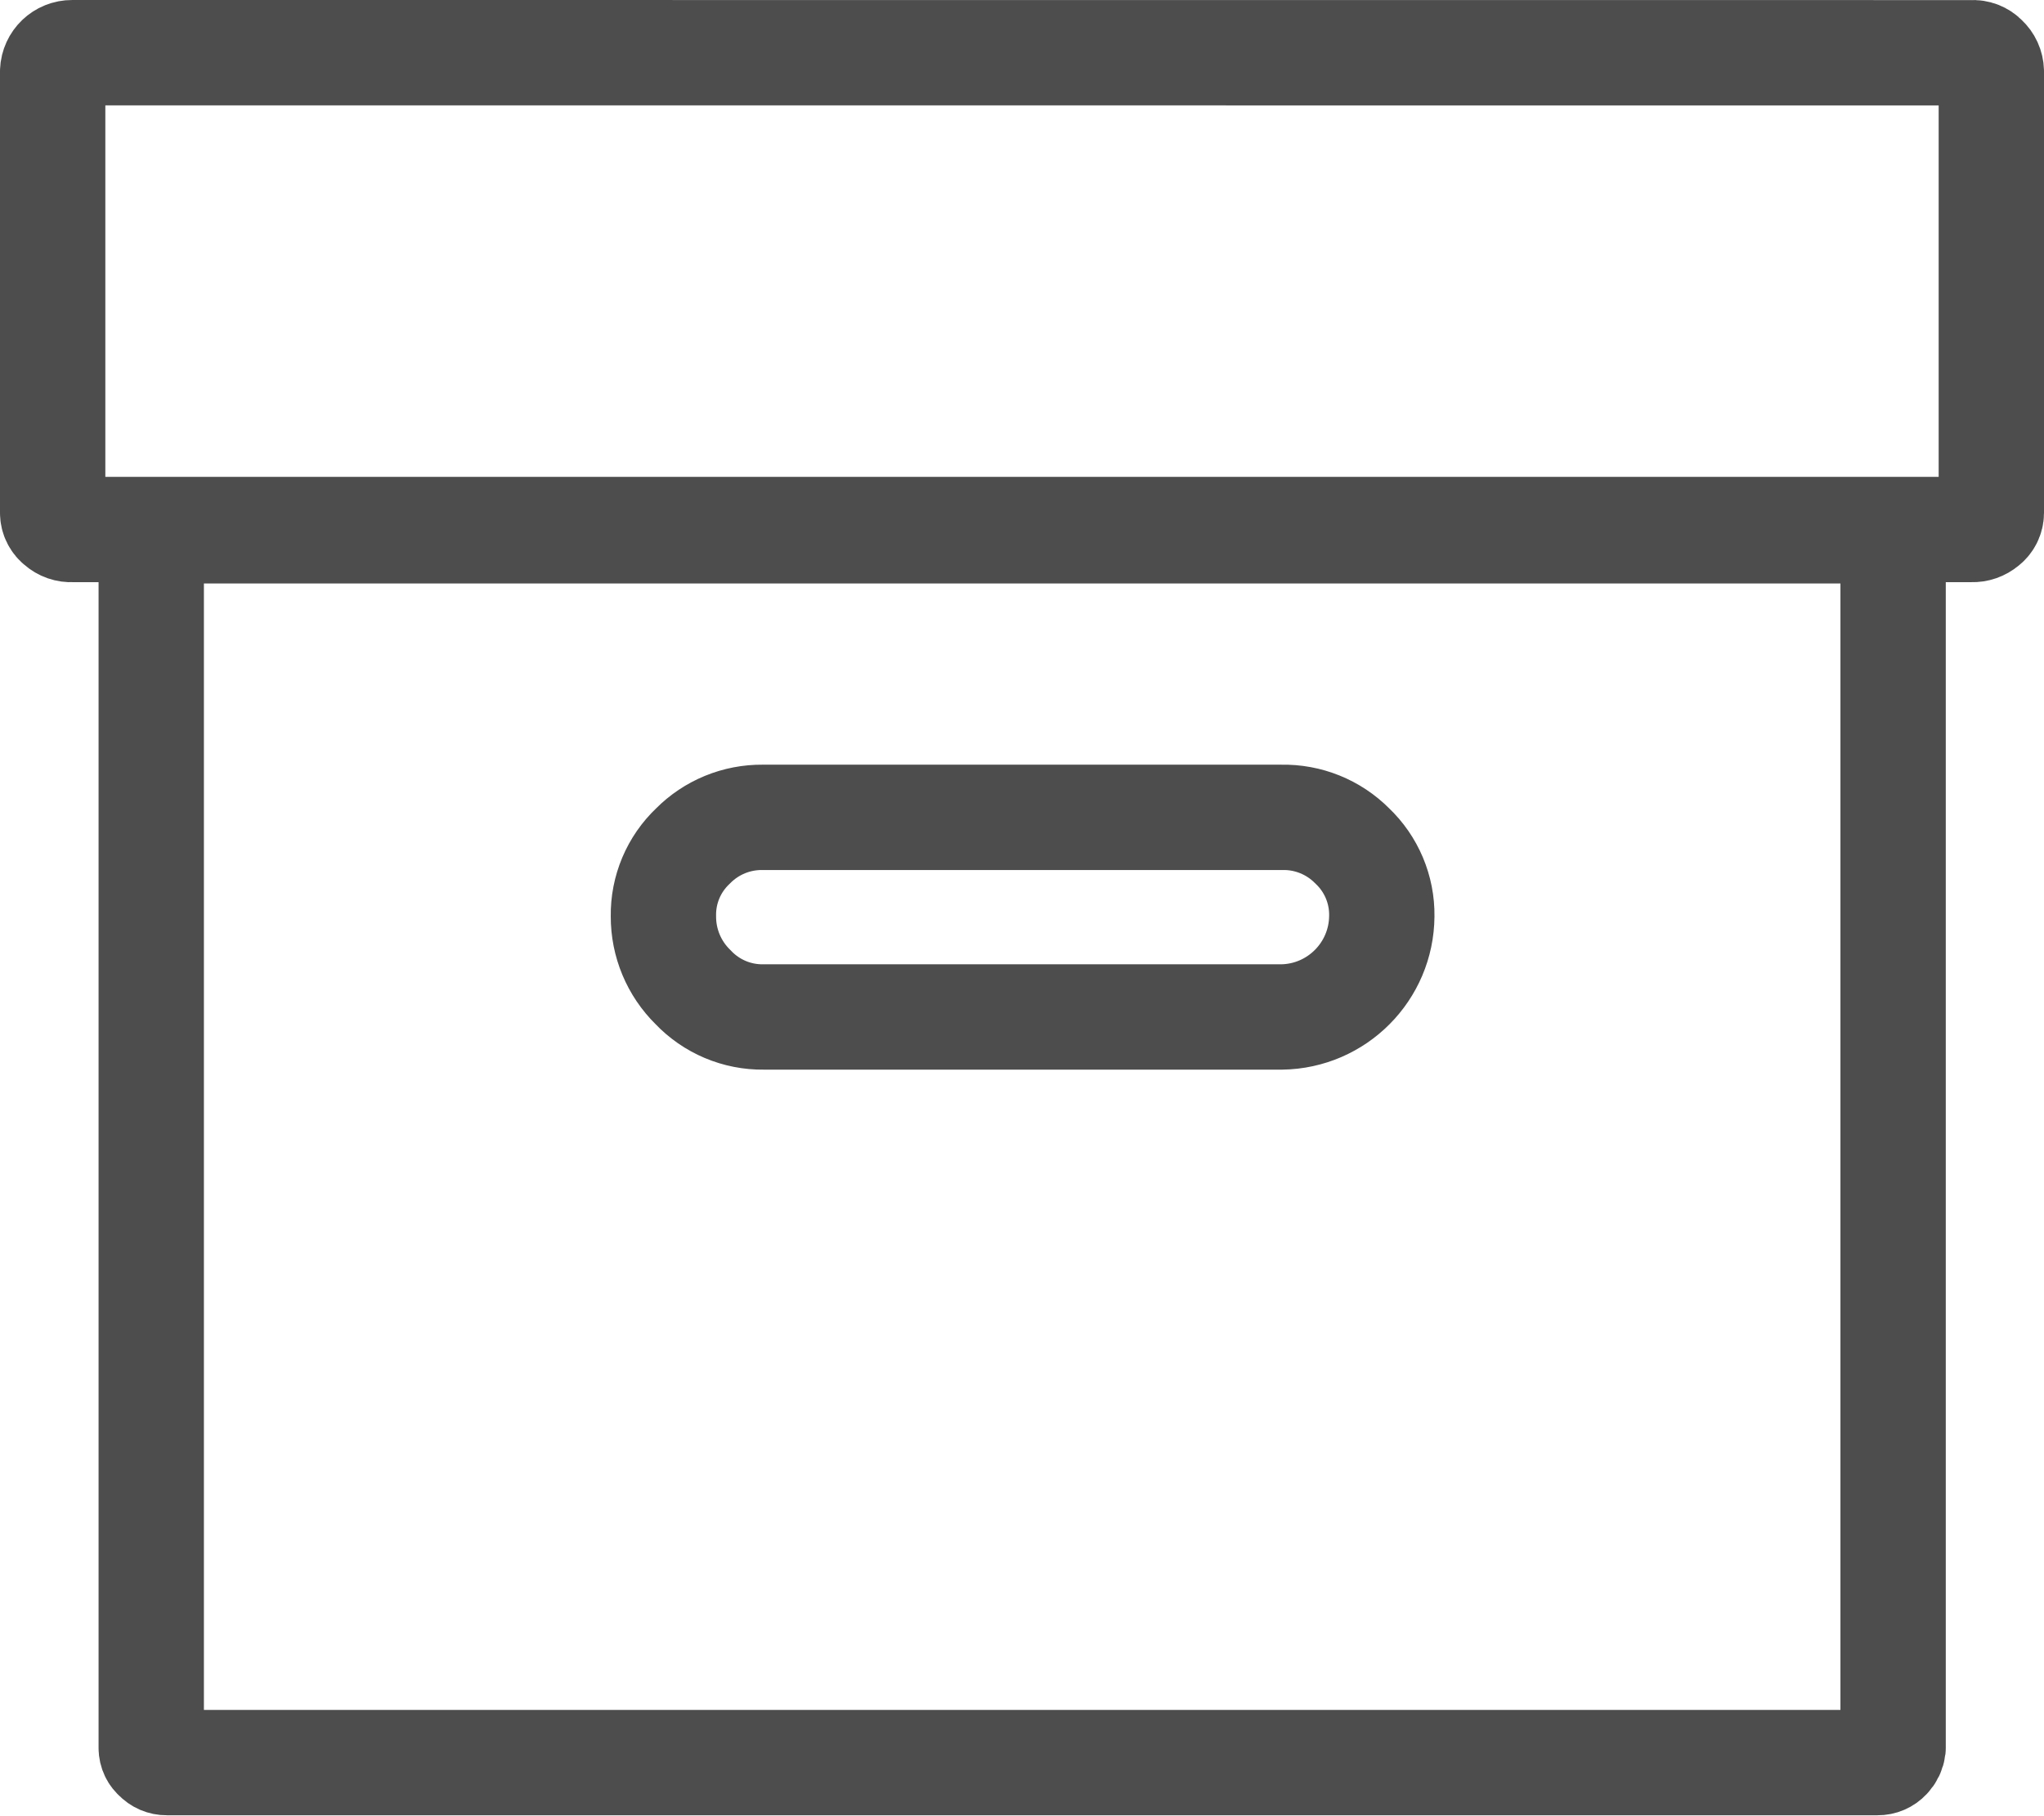
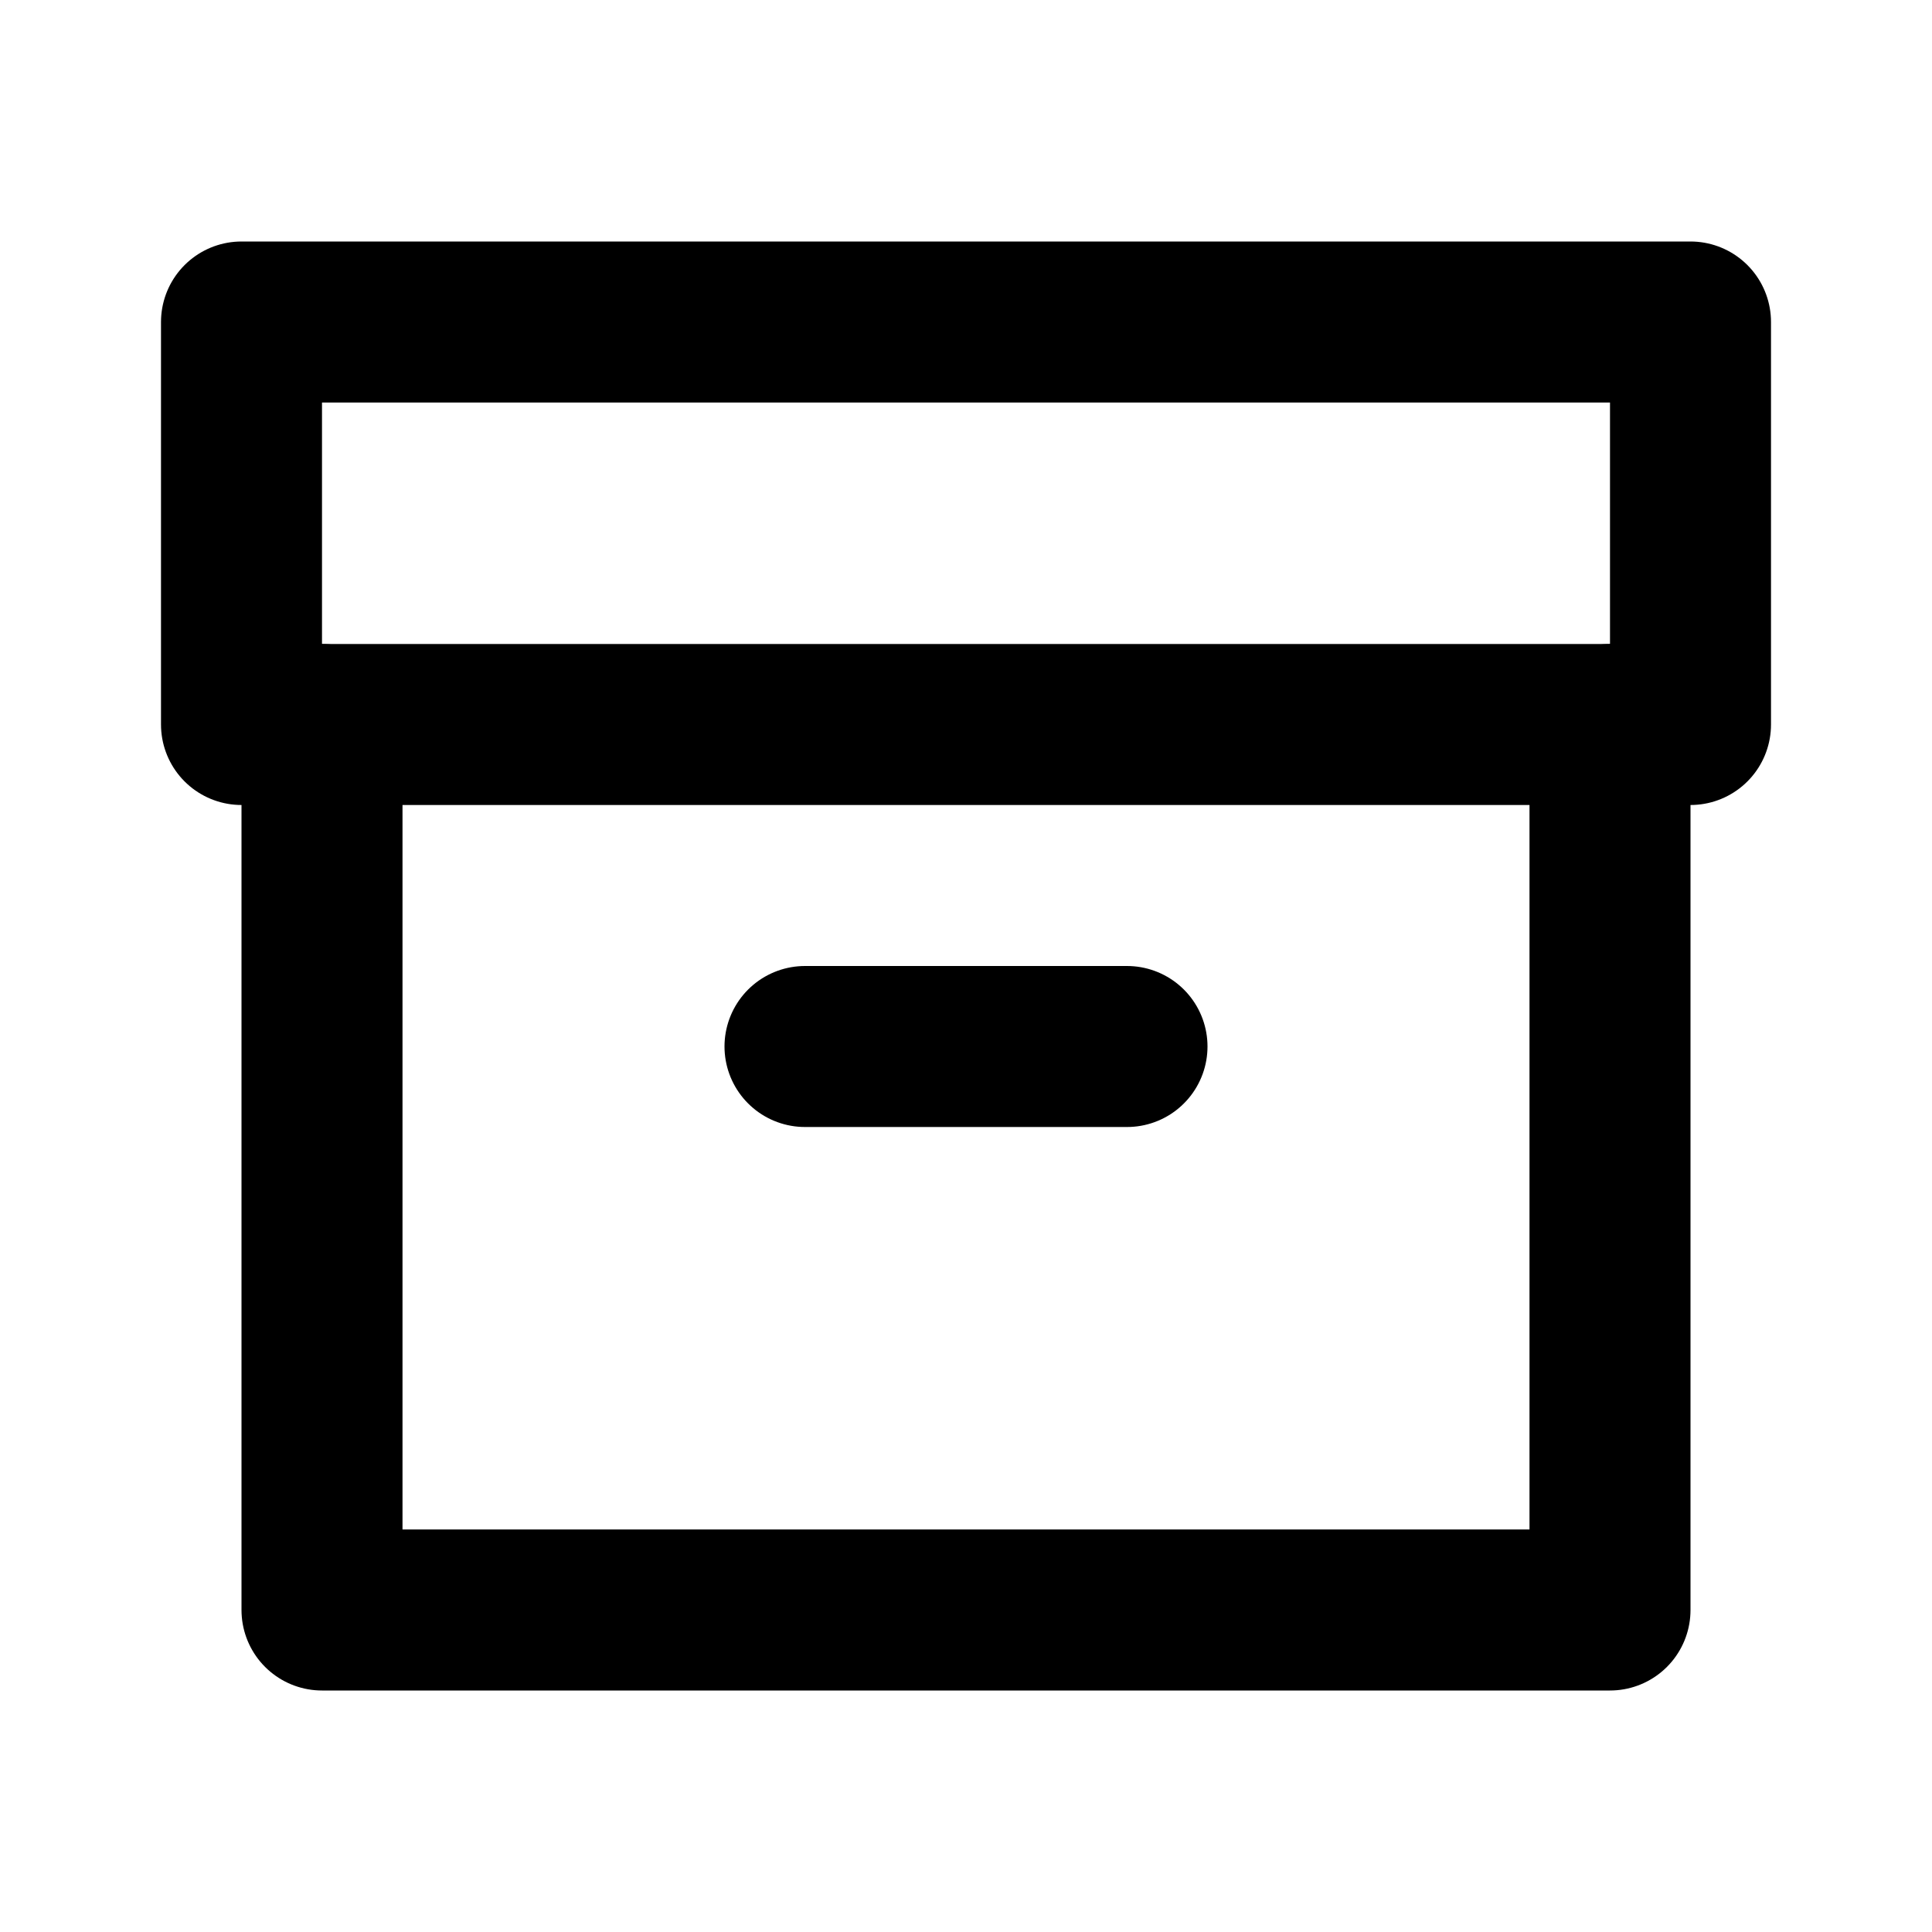
- <svg xmlns="http://www.w3.org/2000/svg" width="23.286" height="20.684" viewBox="0 0 23.286 20.684">
-   <defs>
-     <style>
-       .cls-1 {
-         fill: none;
-         stroke: #4d4d4d;
-         stroke-linecap: round;
-         stroke-linejoin: round;
-         stroke-width: 1.2px;
-         fill-rule: evenodd;
-       }
-     </style>
-   </defs>
-   <path id="archive-line" class="cls-1" d="M70.222,70a.221.221,0,0,0-.222.212v5.031a.171.171,0,0,0,.069.136.211.211,0,0,0,.153.053H91.864a.223.223,0,0,0,.153-.053.171.171,0,0,0,.069-.136V70.212a.212.212,0,0,0-.069-.151.188.188,0,0,0-.153-.06ZM71.3,75.447a.165.165,0,0,0-.123.053.193.193,0,0,0-.054.113v13.7a.145.145,0,0,0,.054.113.164.164,0,0,0,.123.053H90.79a.164.164,0,0,0,.123-.053.193.193,0,0,0,.054-.113v-13.7a.145.145,0,0,0-.054-.113.165.165,0,0,0-.123-.053Zm6.787,3.264H84a1.1,1.1,0,0,1,.805.325,1.081,1.081,0,0,1,.337.8A1.157,1.157,0,0,1,84,80.985h-5.9a1.087,1.087,0,0,1-.805-.34,1.123,1.123,0,0,1-.337-.808,1.076,1.076,0,0,1,.337-.8A1.1,1.1,0,0,1,78.09,78.711Z" transform="translate(-69.4 -69.4)" />
+ <svg xmlns="http://www.w3.org/2000/svg" width="24" height="24" viewBox="0 0 24 24" fill="none" stroke="currentColor" stroke-width="2" stroke-linecap="round" stroke-linejoin="round" class="devfont devfont-archive">
+   <path d="M4 9v11h16V9" />
+   <path d="M3 4v5h18V4H3z" />
+   <path d="M10 13h4" />
</svg>
